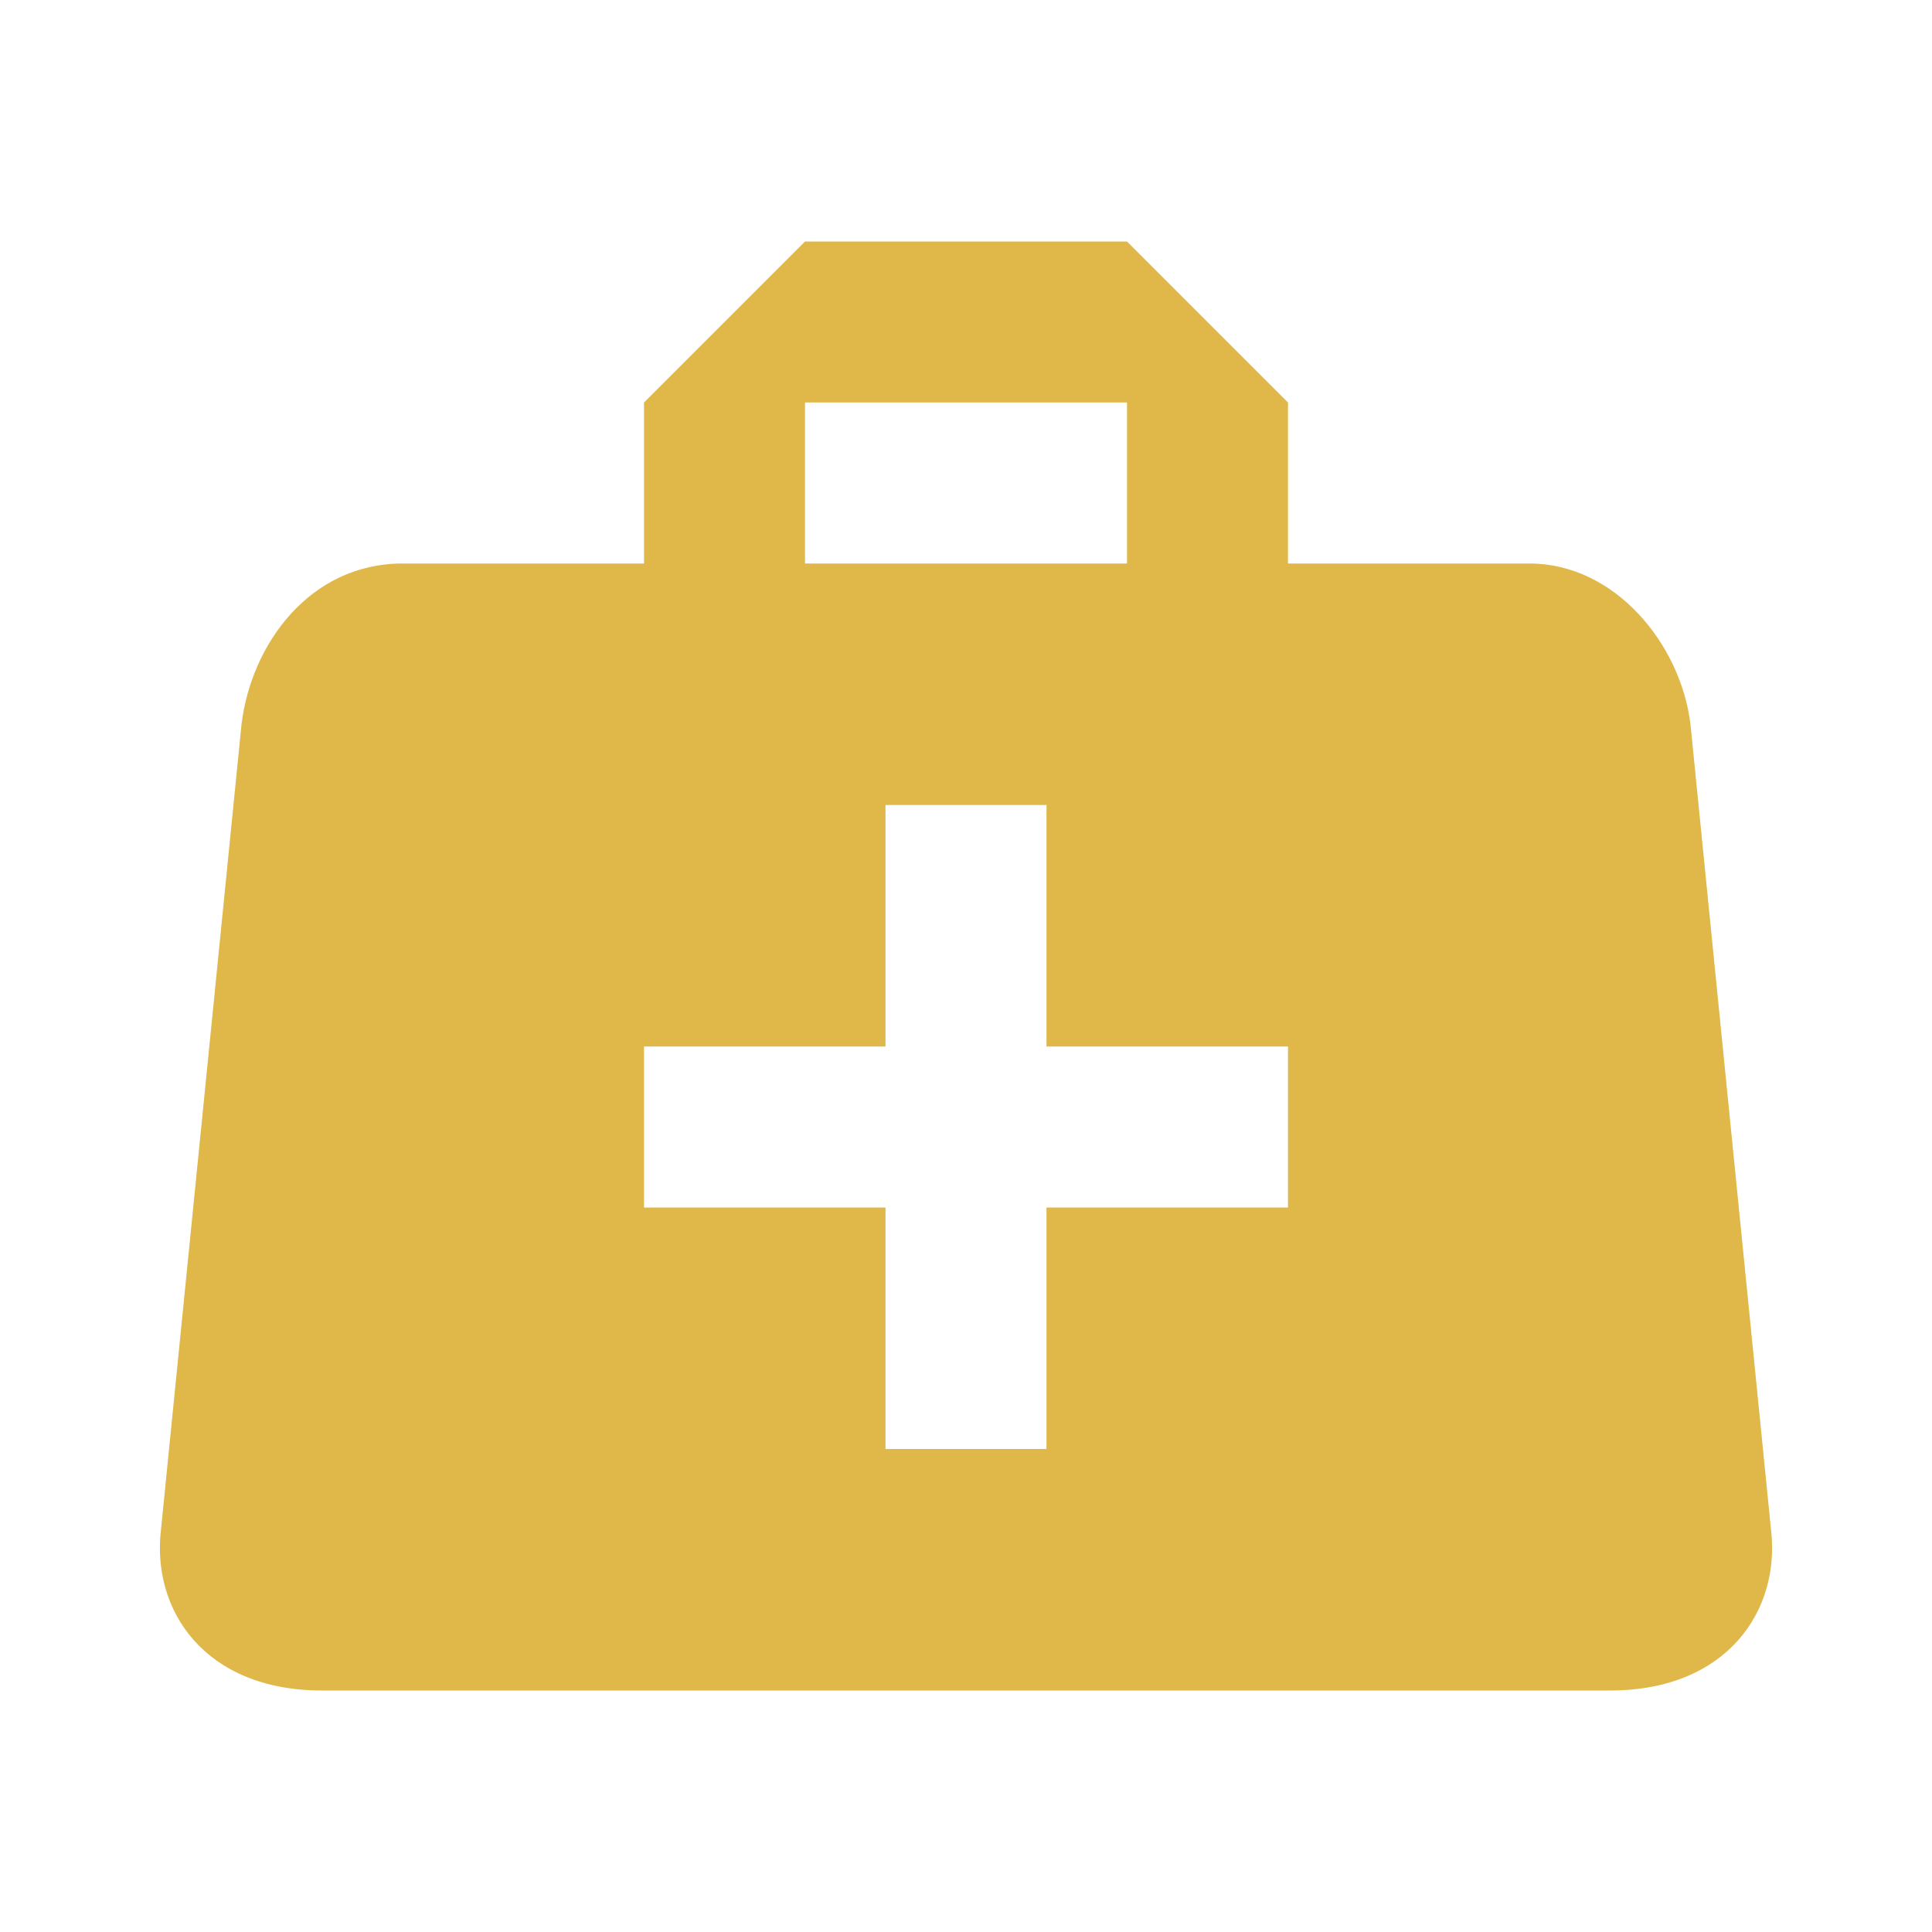
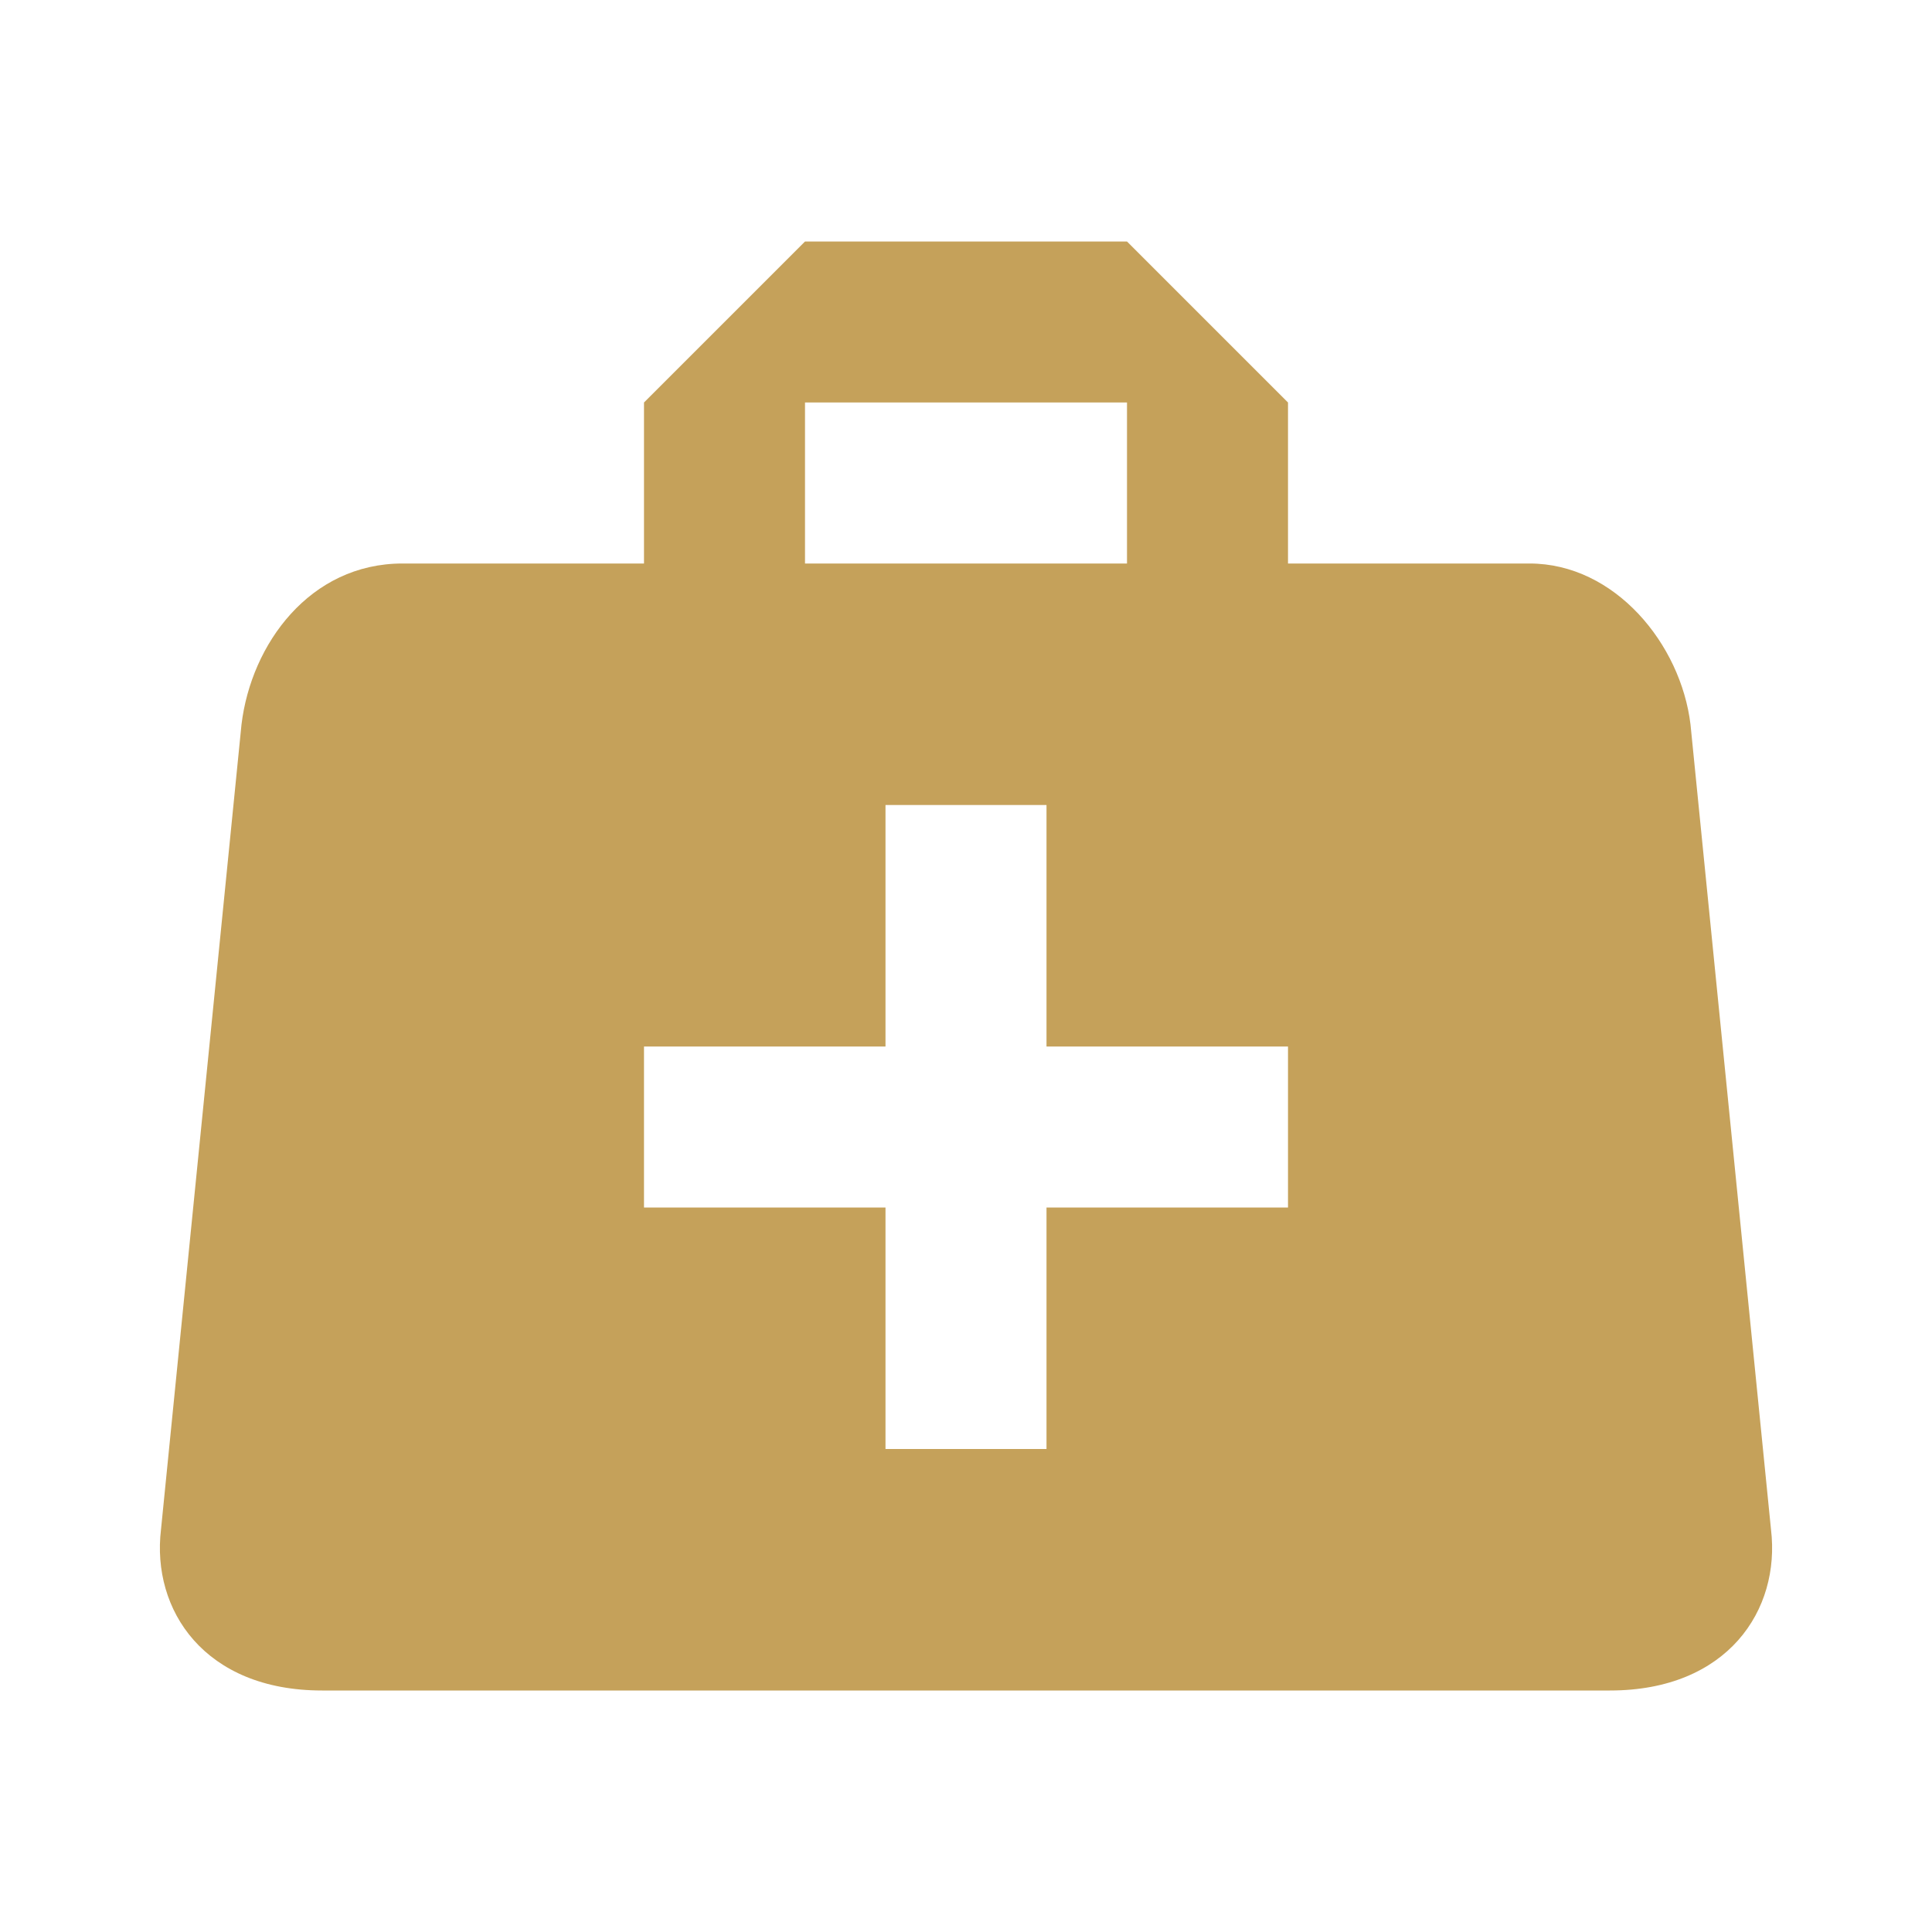
- <svg xmlns="http://www.w3.org/2000/svg" fill="#e0b84a" id="mdi-medical-bag" viewBox="0 0 24 24">
+ <svg xmlns="http://www.w3.org/2000/svg" fill="#C5A15A" id="mdi-medical-bag" viewBox="0 0 24 24">
  <path d="M10,3L8,5V7H5C3.85,7 3.12,8 3,9L2,19C1.88,20 2.54,21 4,21H20C21.46,21 22.12,20 22,19L21,9C20.88,8 20.06,7 19,7H16V5L14,3H10M10,5H14V7H10V5M11,10H13V13H16V15H13V18H11V15H8V13H11V10Z" />
</svg>
